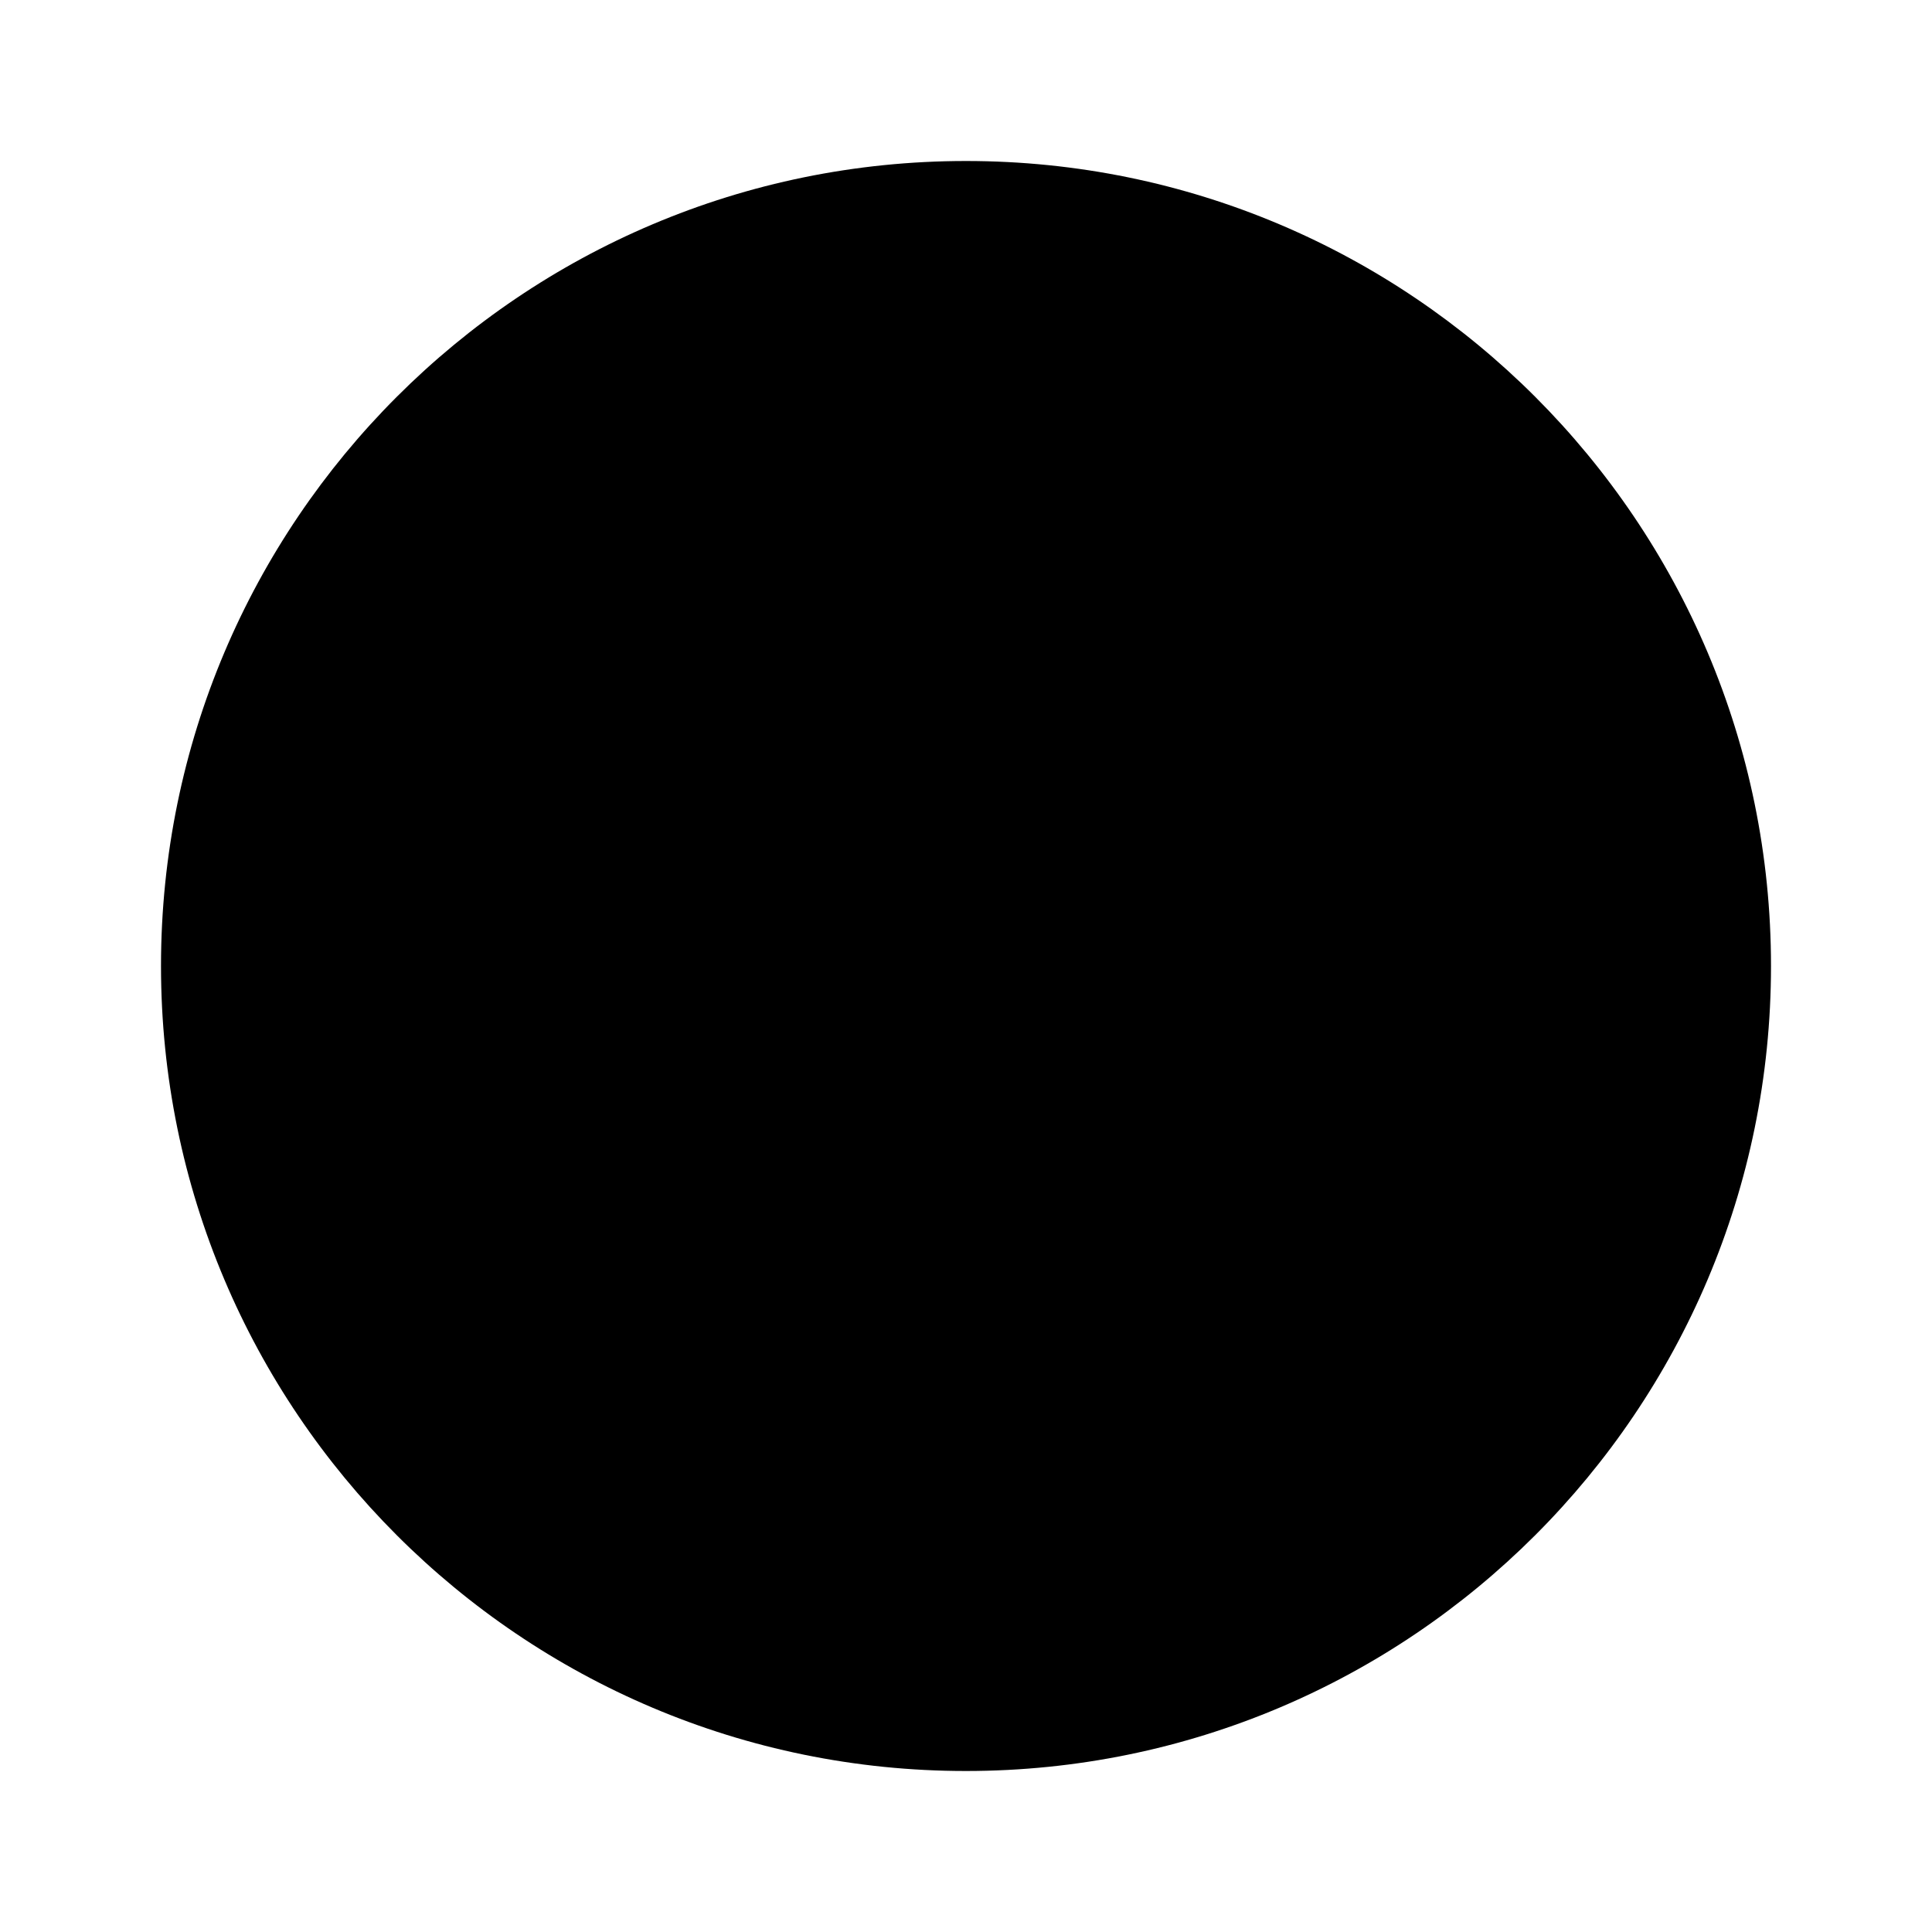
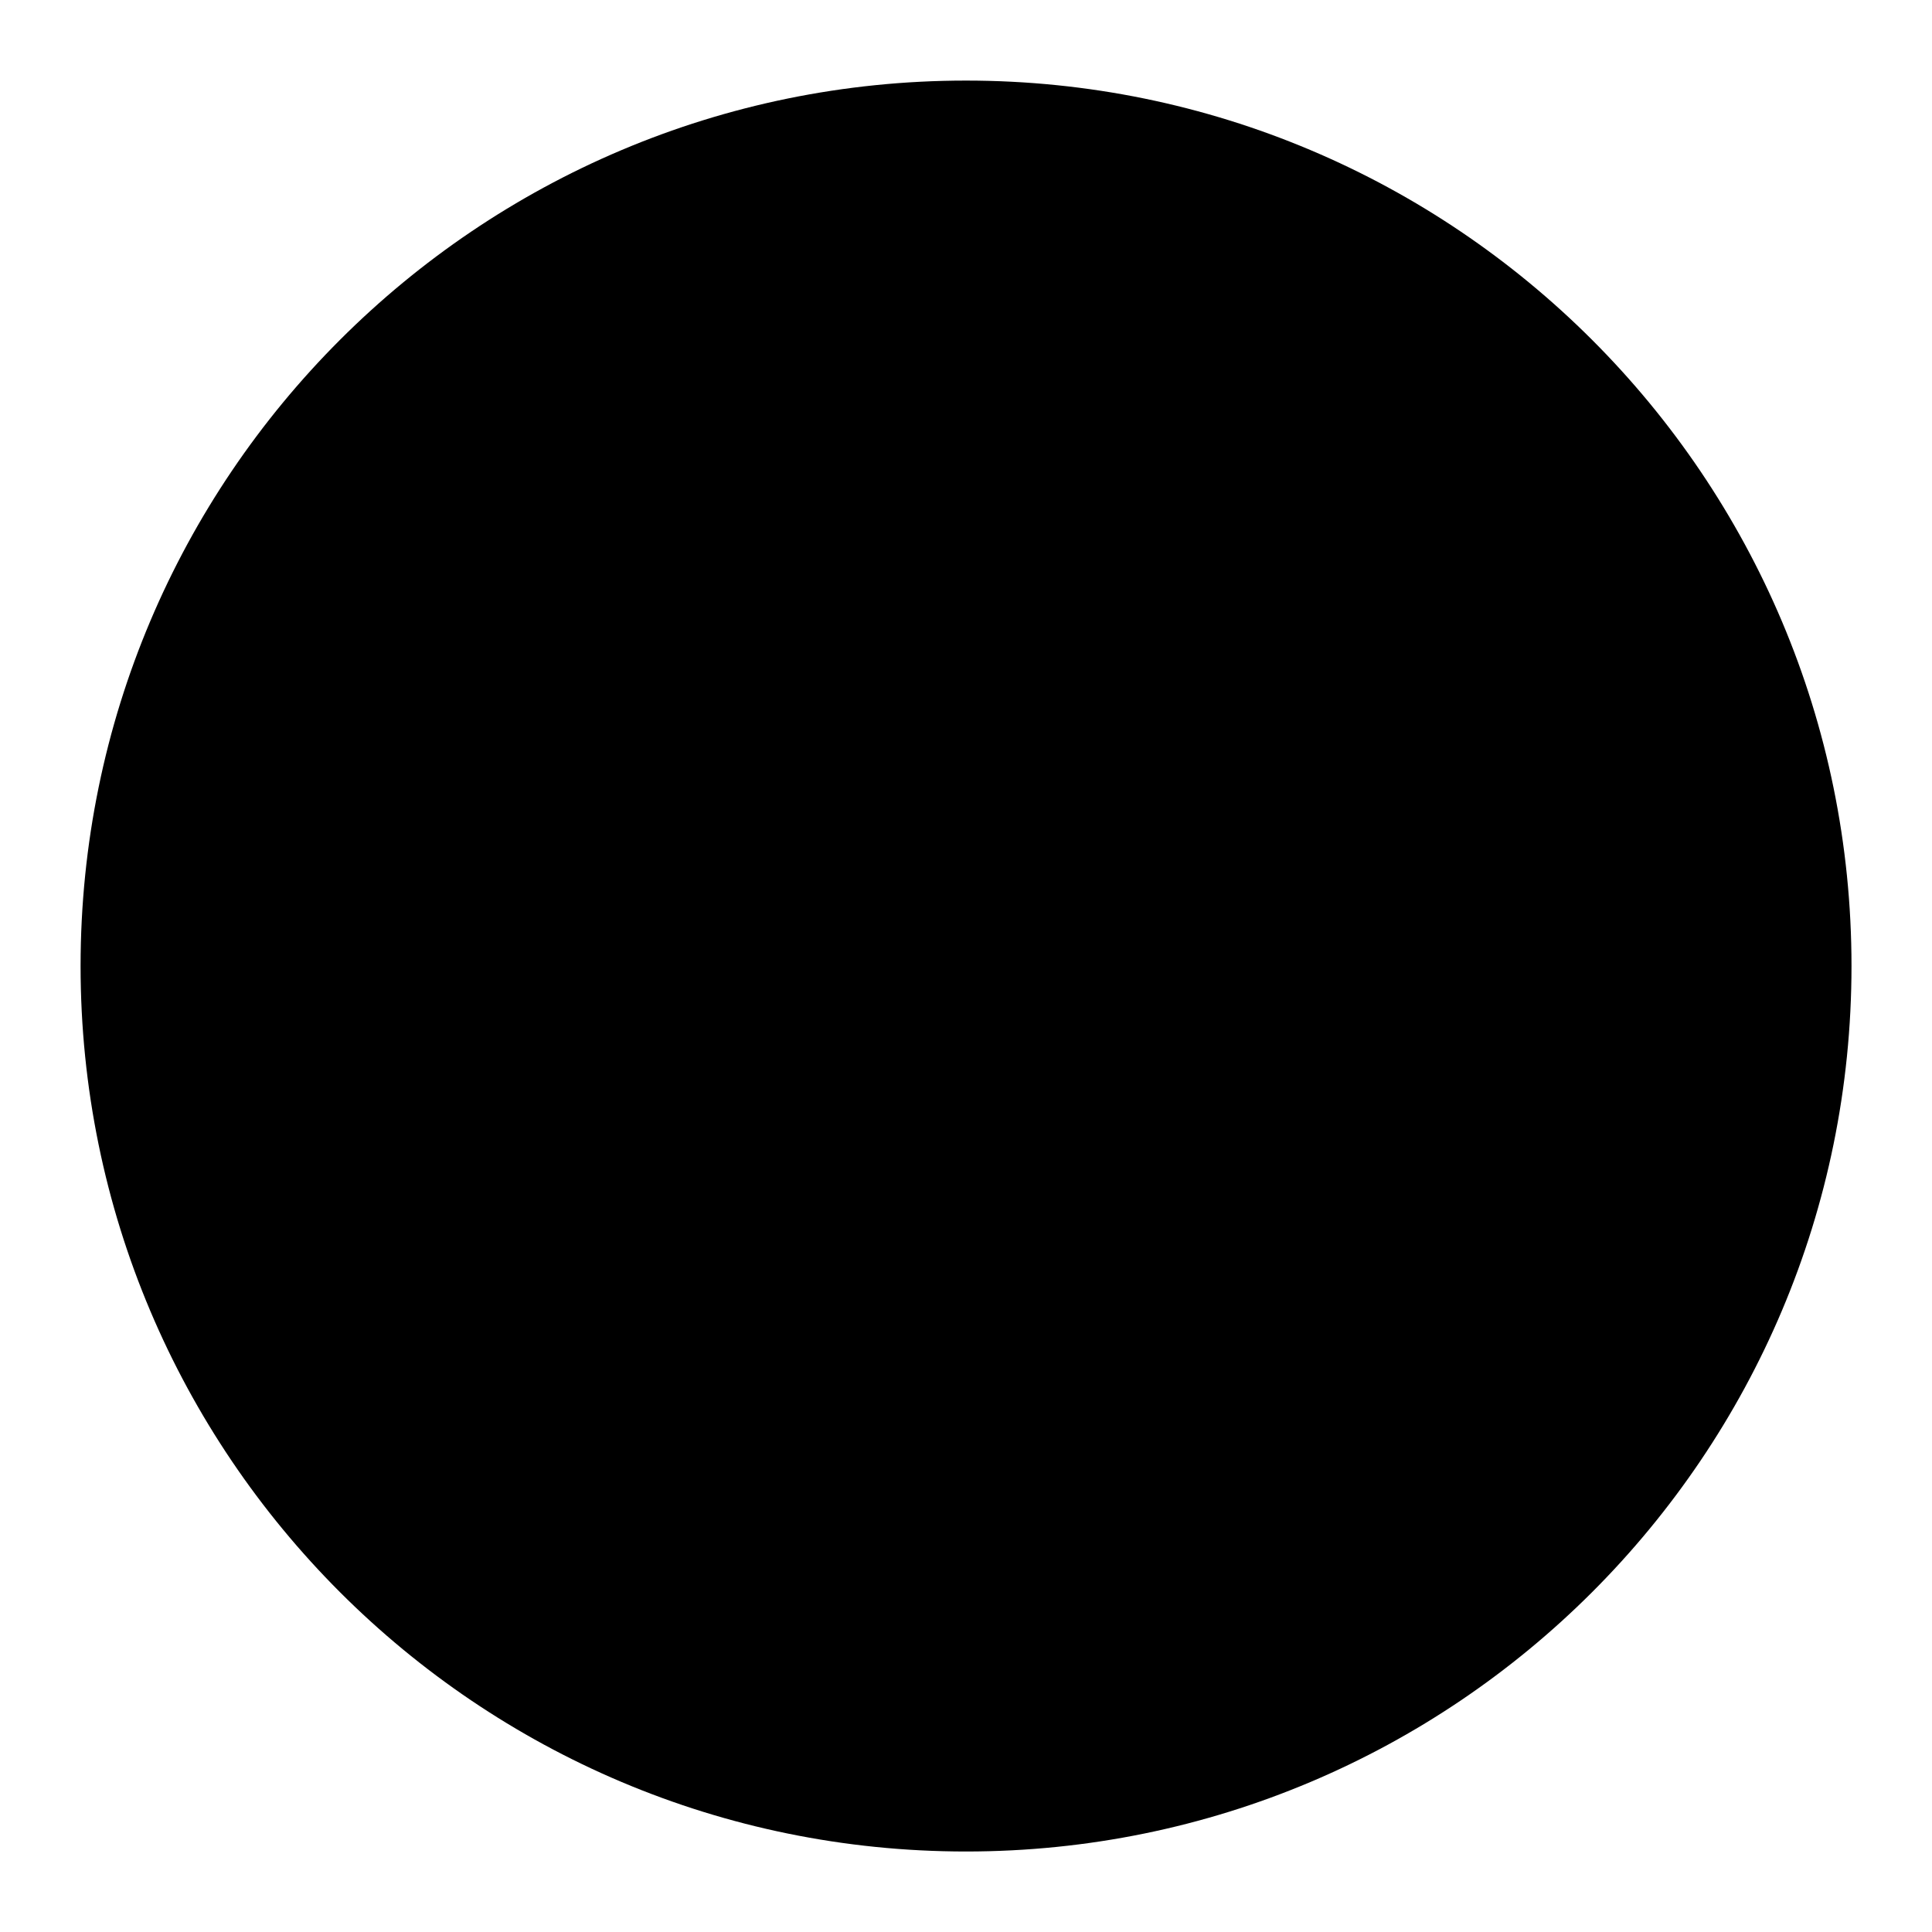
<svg xmlns="http://www.w3.org/2000/svg" width="24" height="24" viewBox="0 0 24 24" fill="none">
-   <path d="M2 11.999C2.001 6.477 6.478 2 12 2C17.522 2 22 6.478 22 12C22 17.523 17.522 22 11.999 22C6.476 22 2 17.522 2 11.999Z" fill="black" />
+   <path d="M1.001 11.999C1.002 5.925 5.926 1.001 12 1.001C18.075 1.001 23 5.925 23 12C23 18.075 18.075 23 12 23C5.925 23 1.001 18.074 1.001 11.999Z" fill="black" />
</svg>
